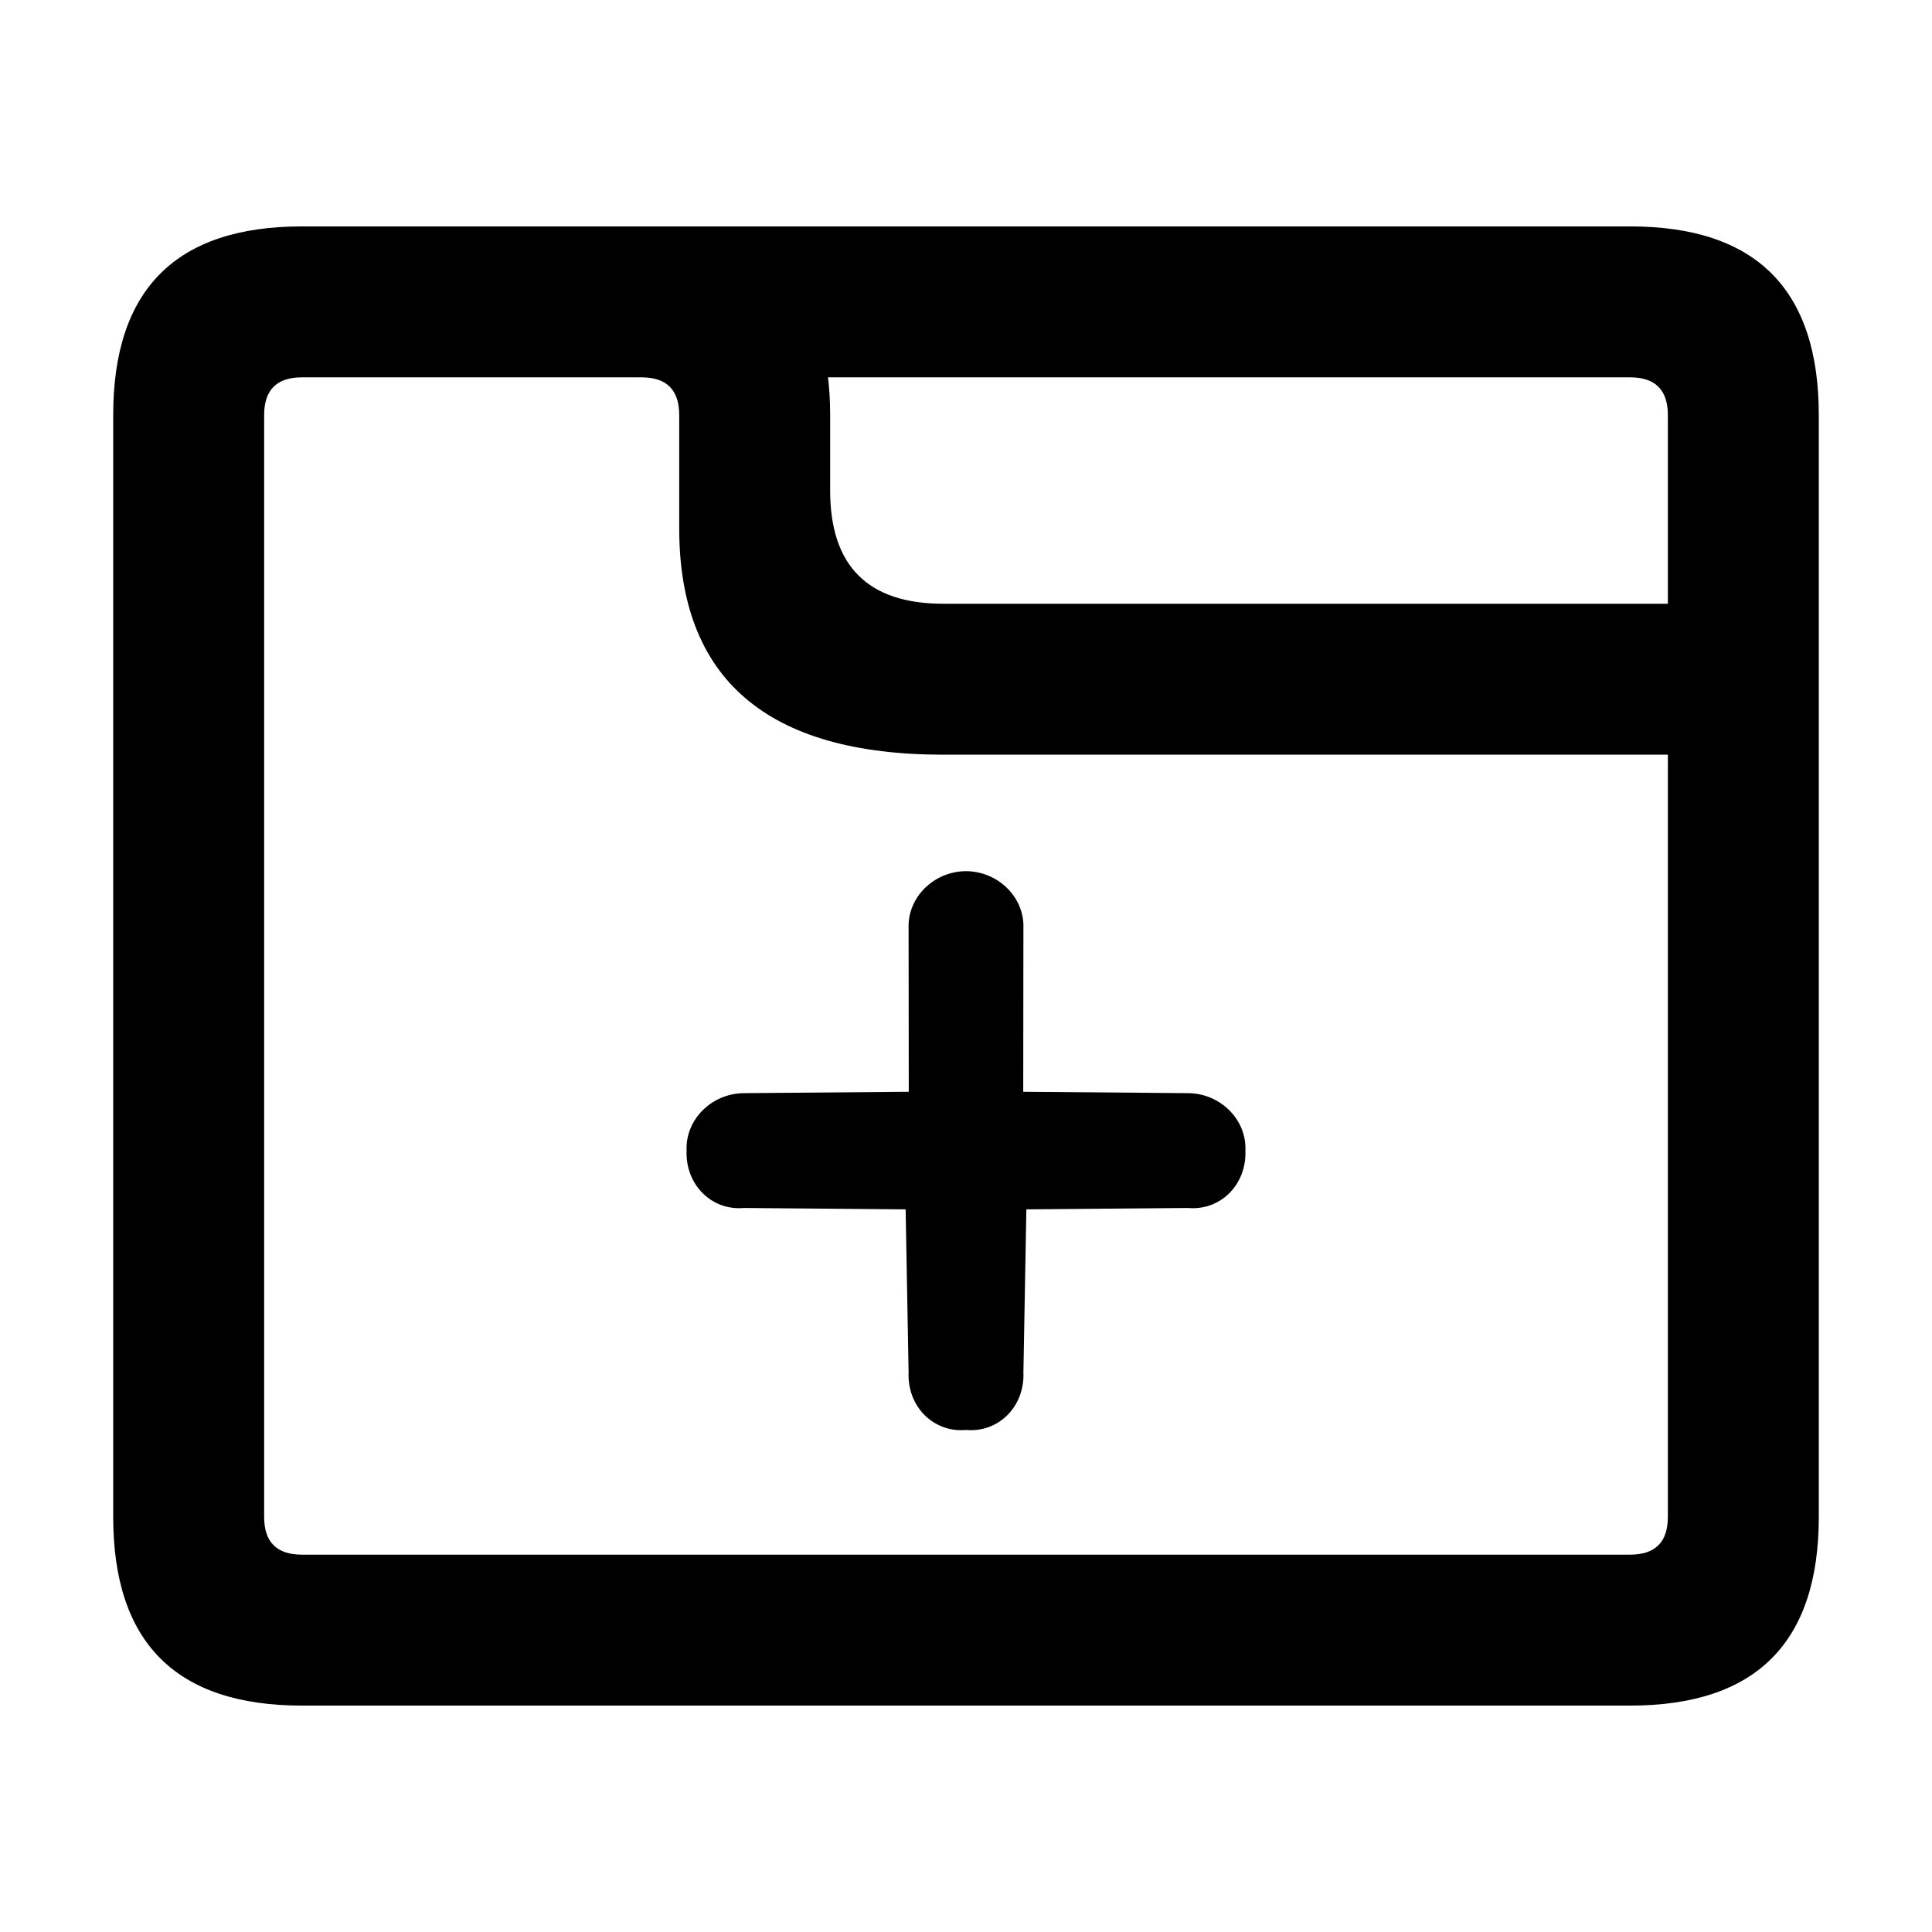
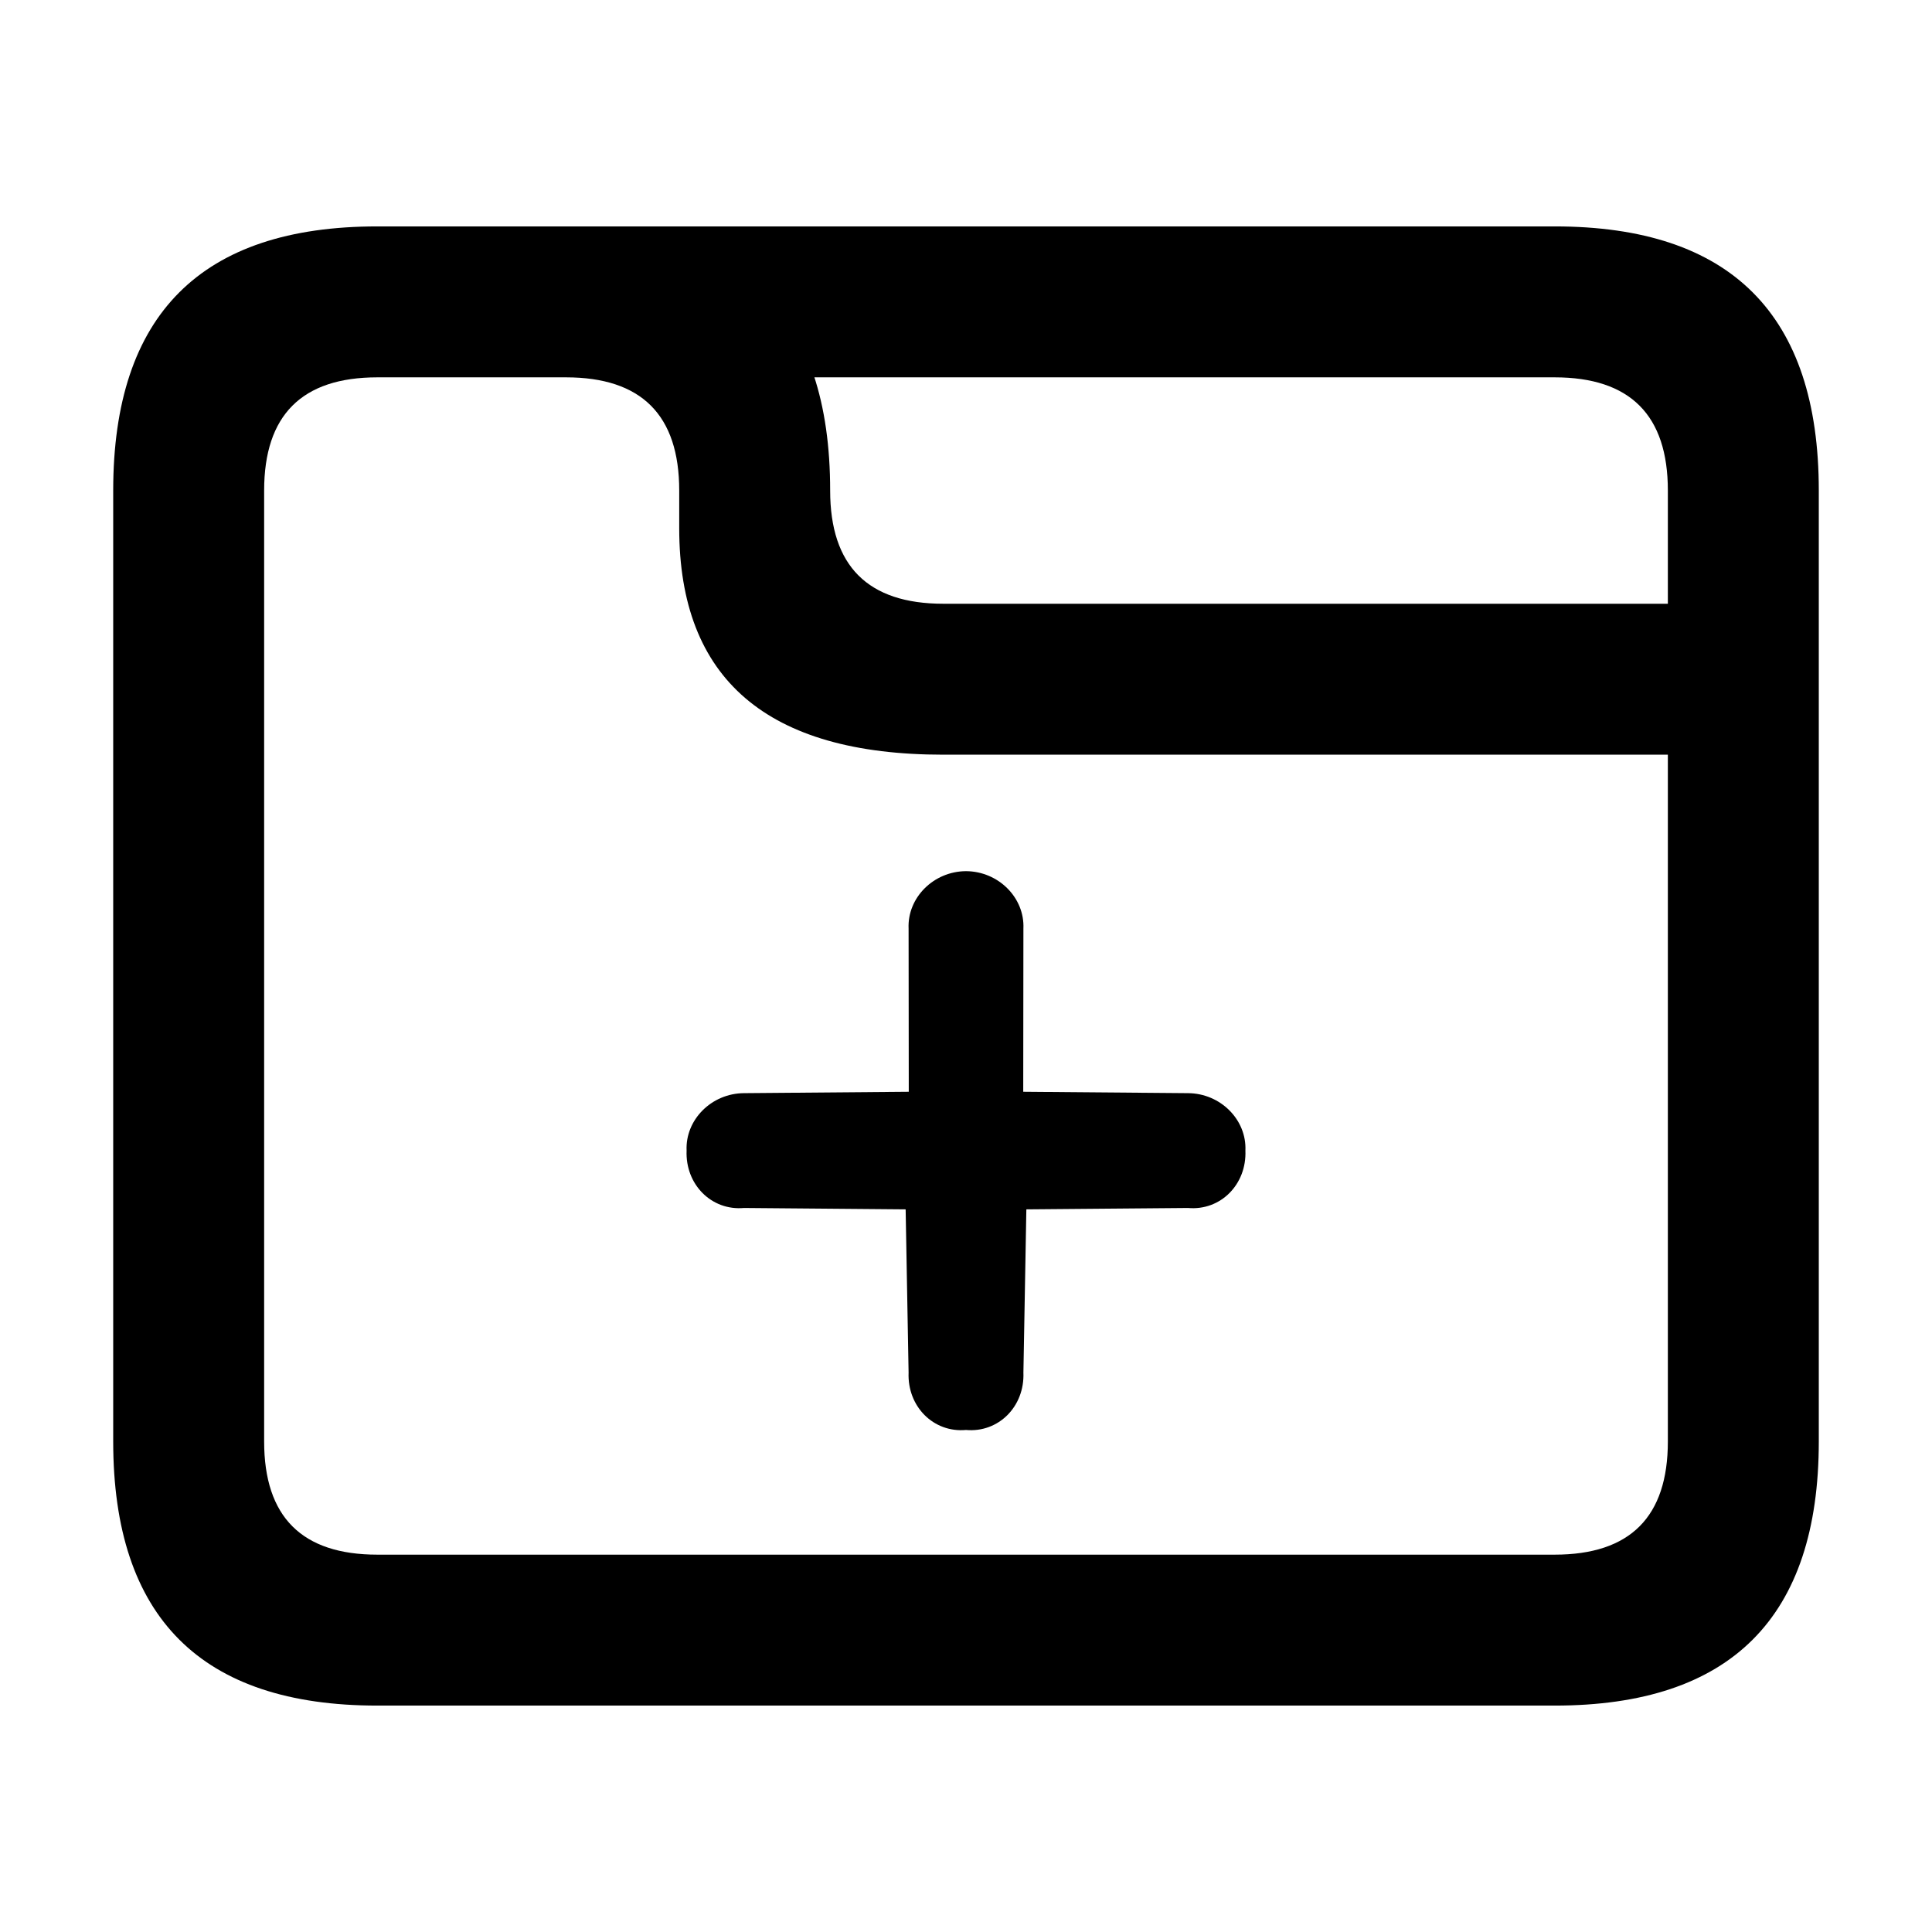
<svg xmlns="http://www.w3.org/2000/svg" viewBox="0 0 512 512">
-   <path d=" M30 402 V110 Q30 60 80 60 H170 Q220 60 220 110 V130 Q220 160 250 160 H482 V402 Q482 452 432 452 H80 Q30 452 30 402 H70 Q70 412 80 412 H432 Q442 412 442 402 V200 H250 Q180 200 180 140 V110 Q180 100 170 100 H80 Q70 100 70 110 V402 z M170 60 H432 Q482 60 482 110 V160 H442 V110 Q442 100 432 100 H210 z " />
+   <path d=" M30 382 V130 Q30 60 100 60 H150 Q220 60 220 130 V130 Q220 160 250 160 H482 V382 Q482 452 412 452 H100 Q30 452 30 382 H70 Q70 412 100 412 H412 Q442 412 442 382 V200 H250 Q180 200 180 140 V130 Q180 100 150 100 H100 Q70 100 70 130 V402 z M150 60 H412 Q482 60 482 130 V160 H442 V130 Q442 100 412 100 H210 z " />
  <path d=" M175 175C184.4 165.7 199.6 165.7 208.1 175L255.1 222.1L303 175C312.4 165.7 327.6 165.7 336.1 175C346.3 184.4 346.3 199.6 336.1 208.1L289.9 255.1L336.1 303C346.3 312.4 346.3 327.6 336.1 336.1C327.6 346.3 312.4 346.3 303 336.1L255.1 289.9L208.1 336.1C199.6 346.3 184.4 346.3 175 336.1C165.7 327.6 165.7 312.4 175 303L222.1 255.1L175 208.1C165.7 199.6 165.7 184.4 175 175V175z " transform="translate(256, 70) scale(0.65, 0.65) rotate(45)" />
</svg>
